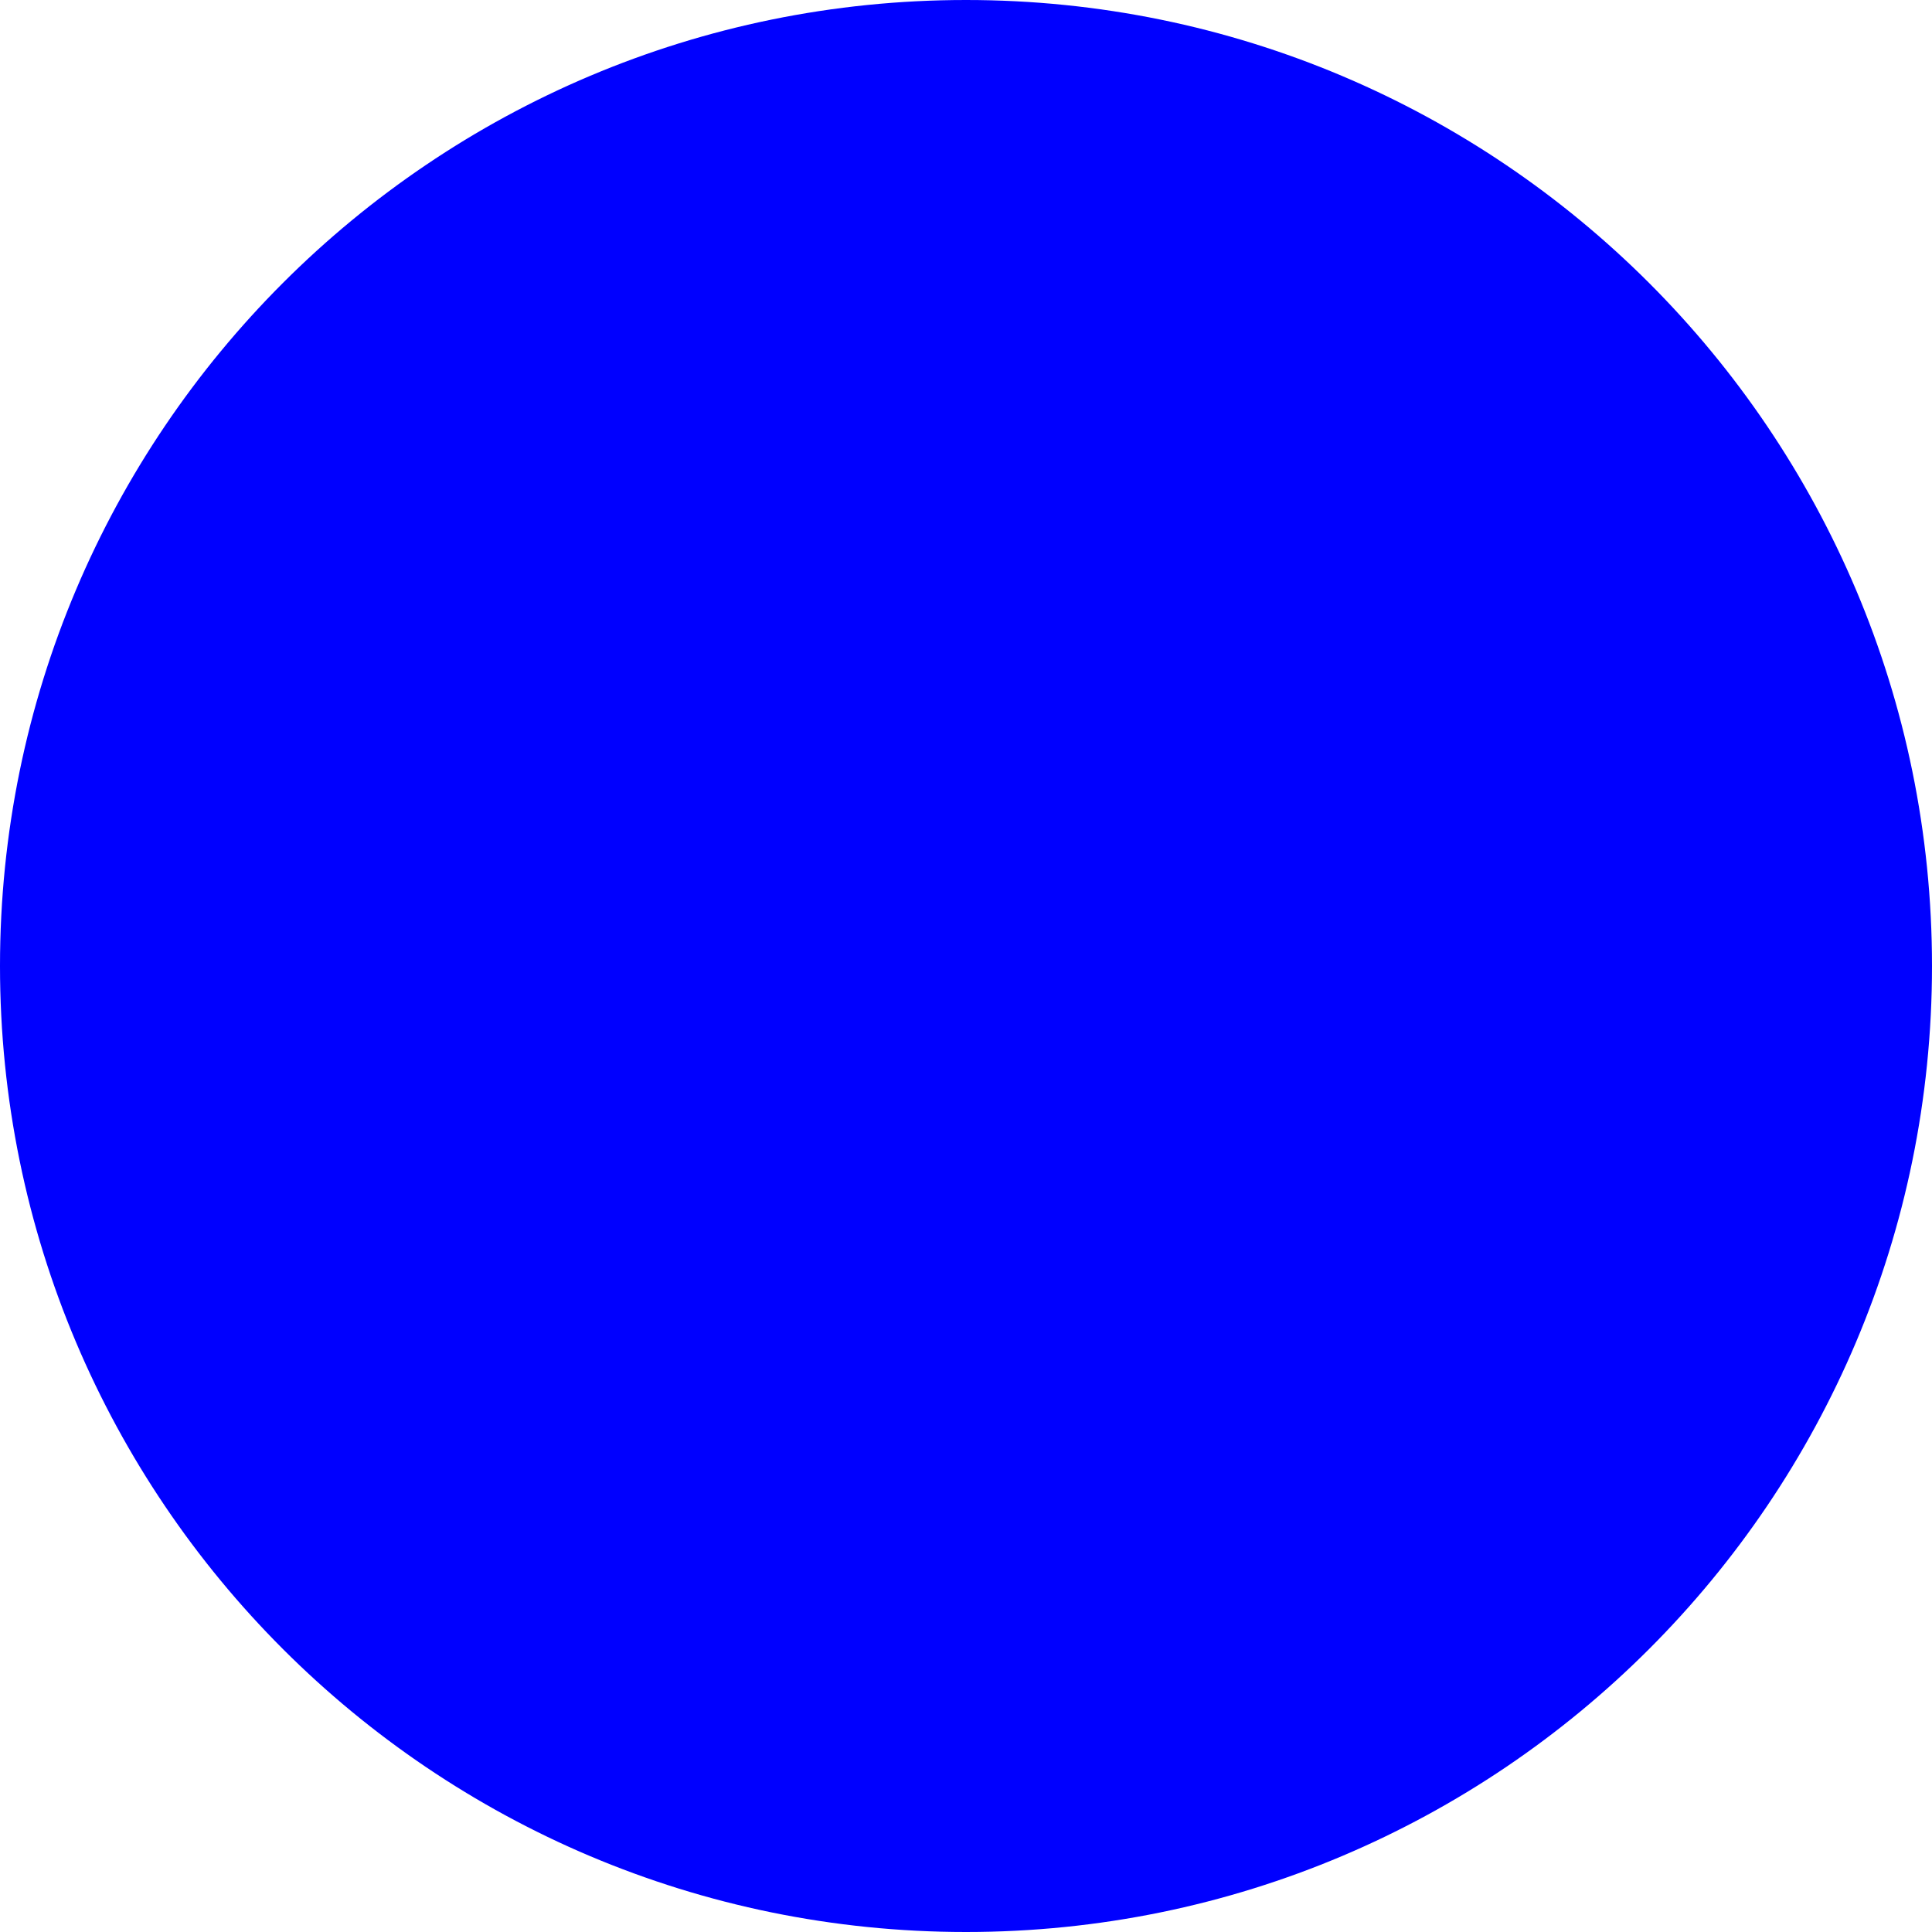
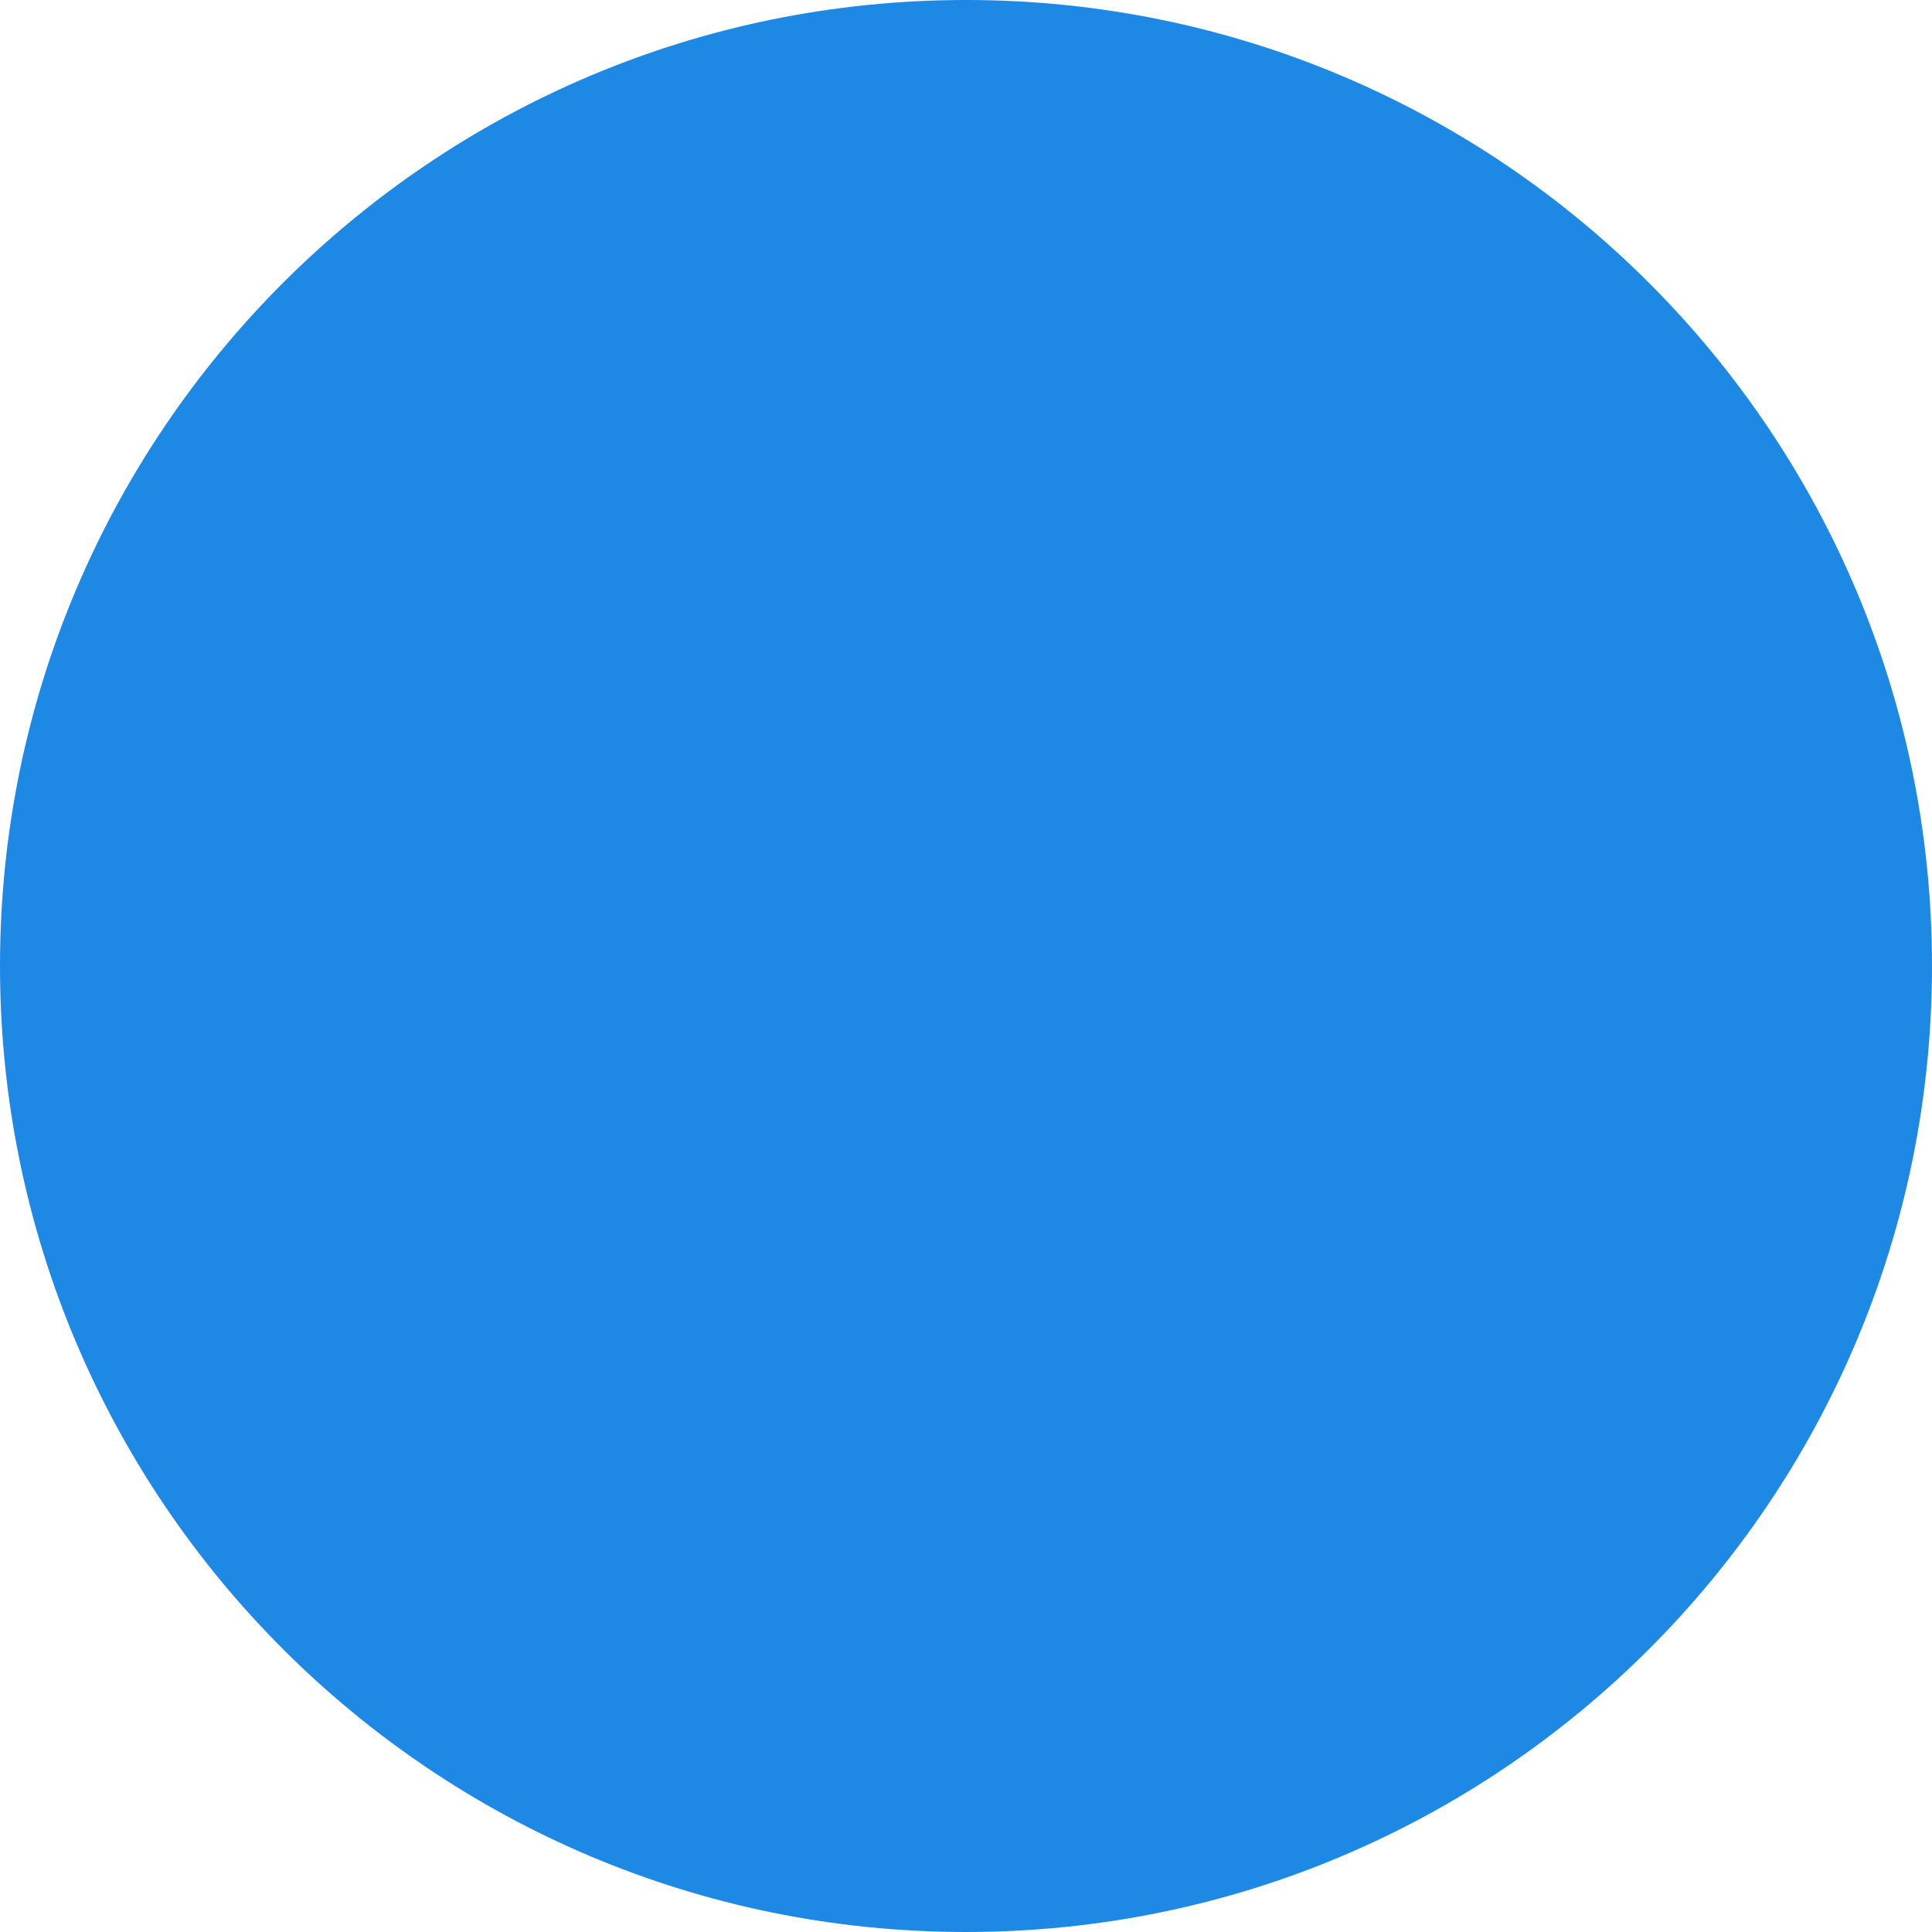
- <svg xmlns="http://www.w3.org/2000/svg" version="1.1" id="Layer_1" x="0px" y="0px" viewBox="0 0 25 25" style="enable-background:new 0 0 25 25;" xml:space="preserve">
+ <svg xmlns="http://www.w3.org/2000/svg" version="1.1" id="Layer_1" x="0px" y="0px" width="25px" height="25px" viewBox="0 0 25 25" style="enable-background:new 0 0 25 25;" xml:space="preserve">
  <style type="text/css">
- 	.st0{fill:#0000FF;stroke:#0000FF;stroke-miterlimit:10;}
+ 	.st3{fill:#1E88E5;stroke:#1E88E5;stroke-miterlimit:10;}
</style>
-   <circle class="st0" cx="12.5" cy="12.5" r="12" />
+   <circle class="st3" cx="12.5" cy="12.5" r="12" />
</svg>
